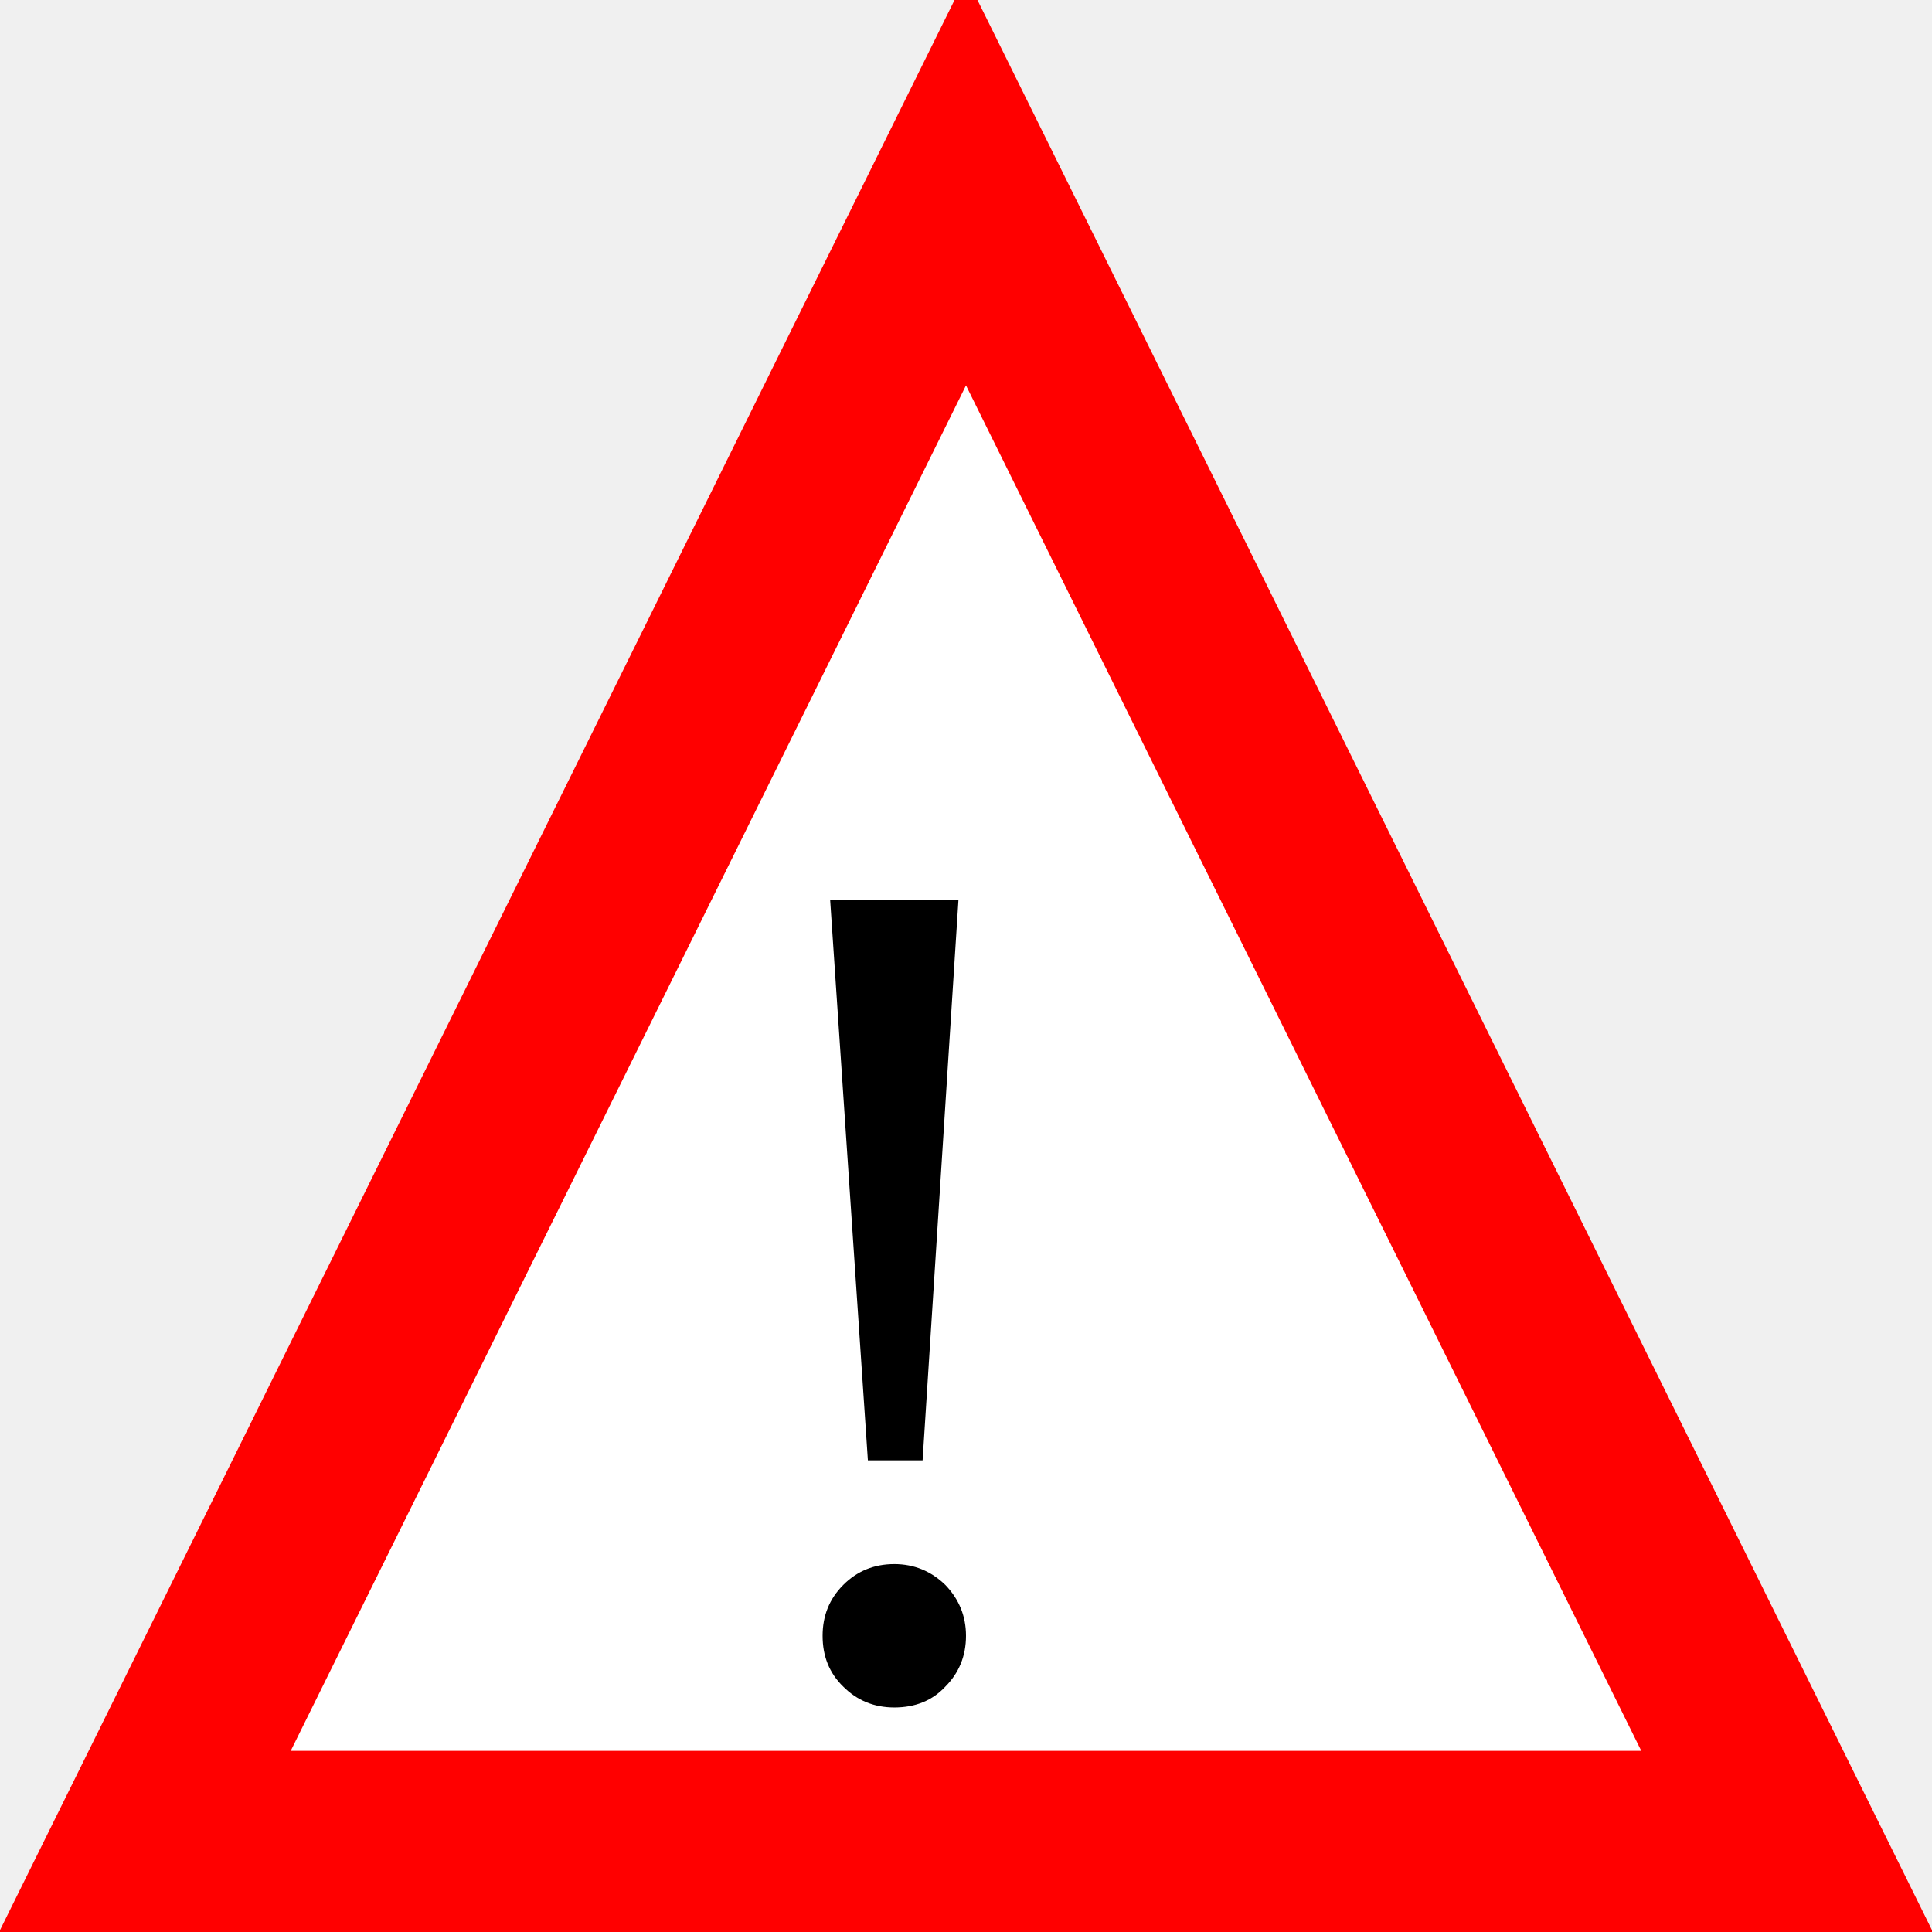
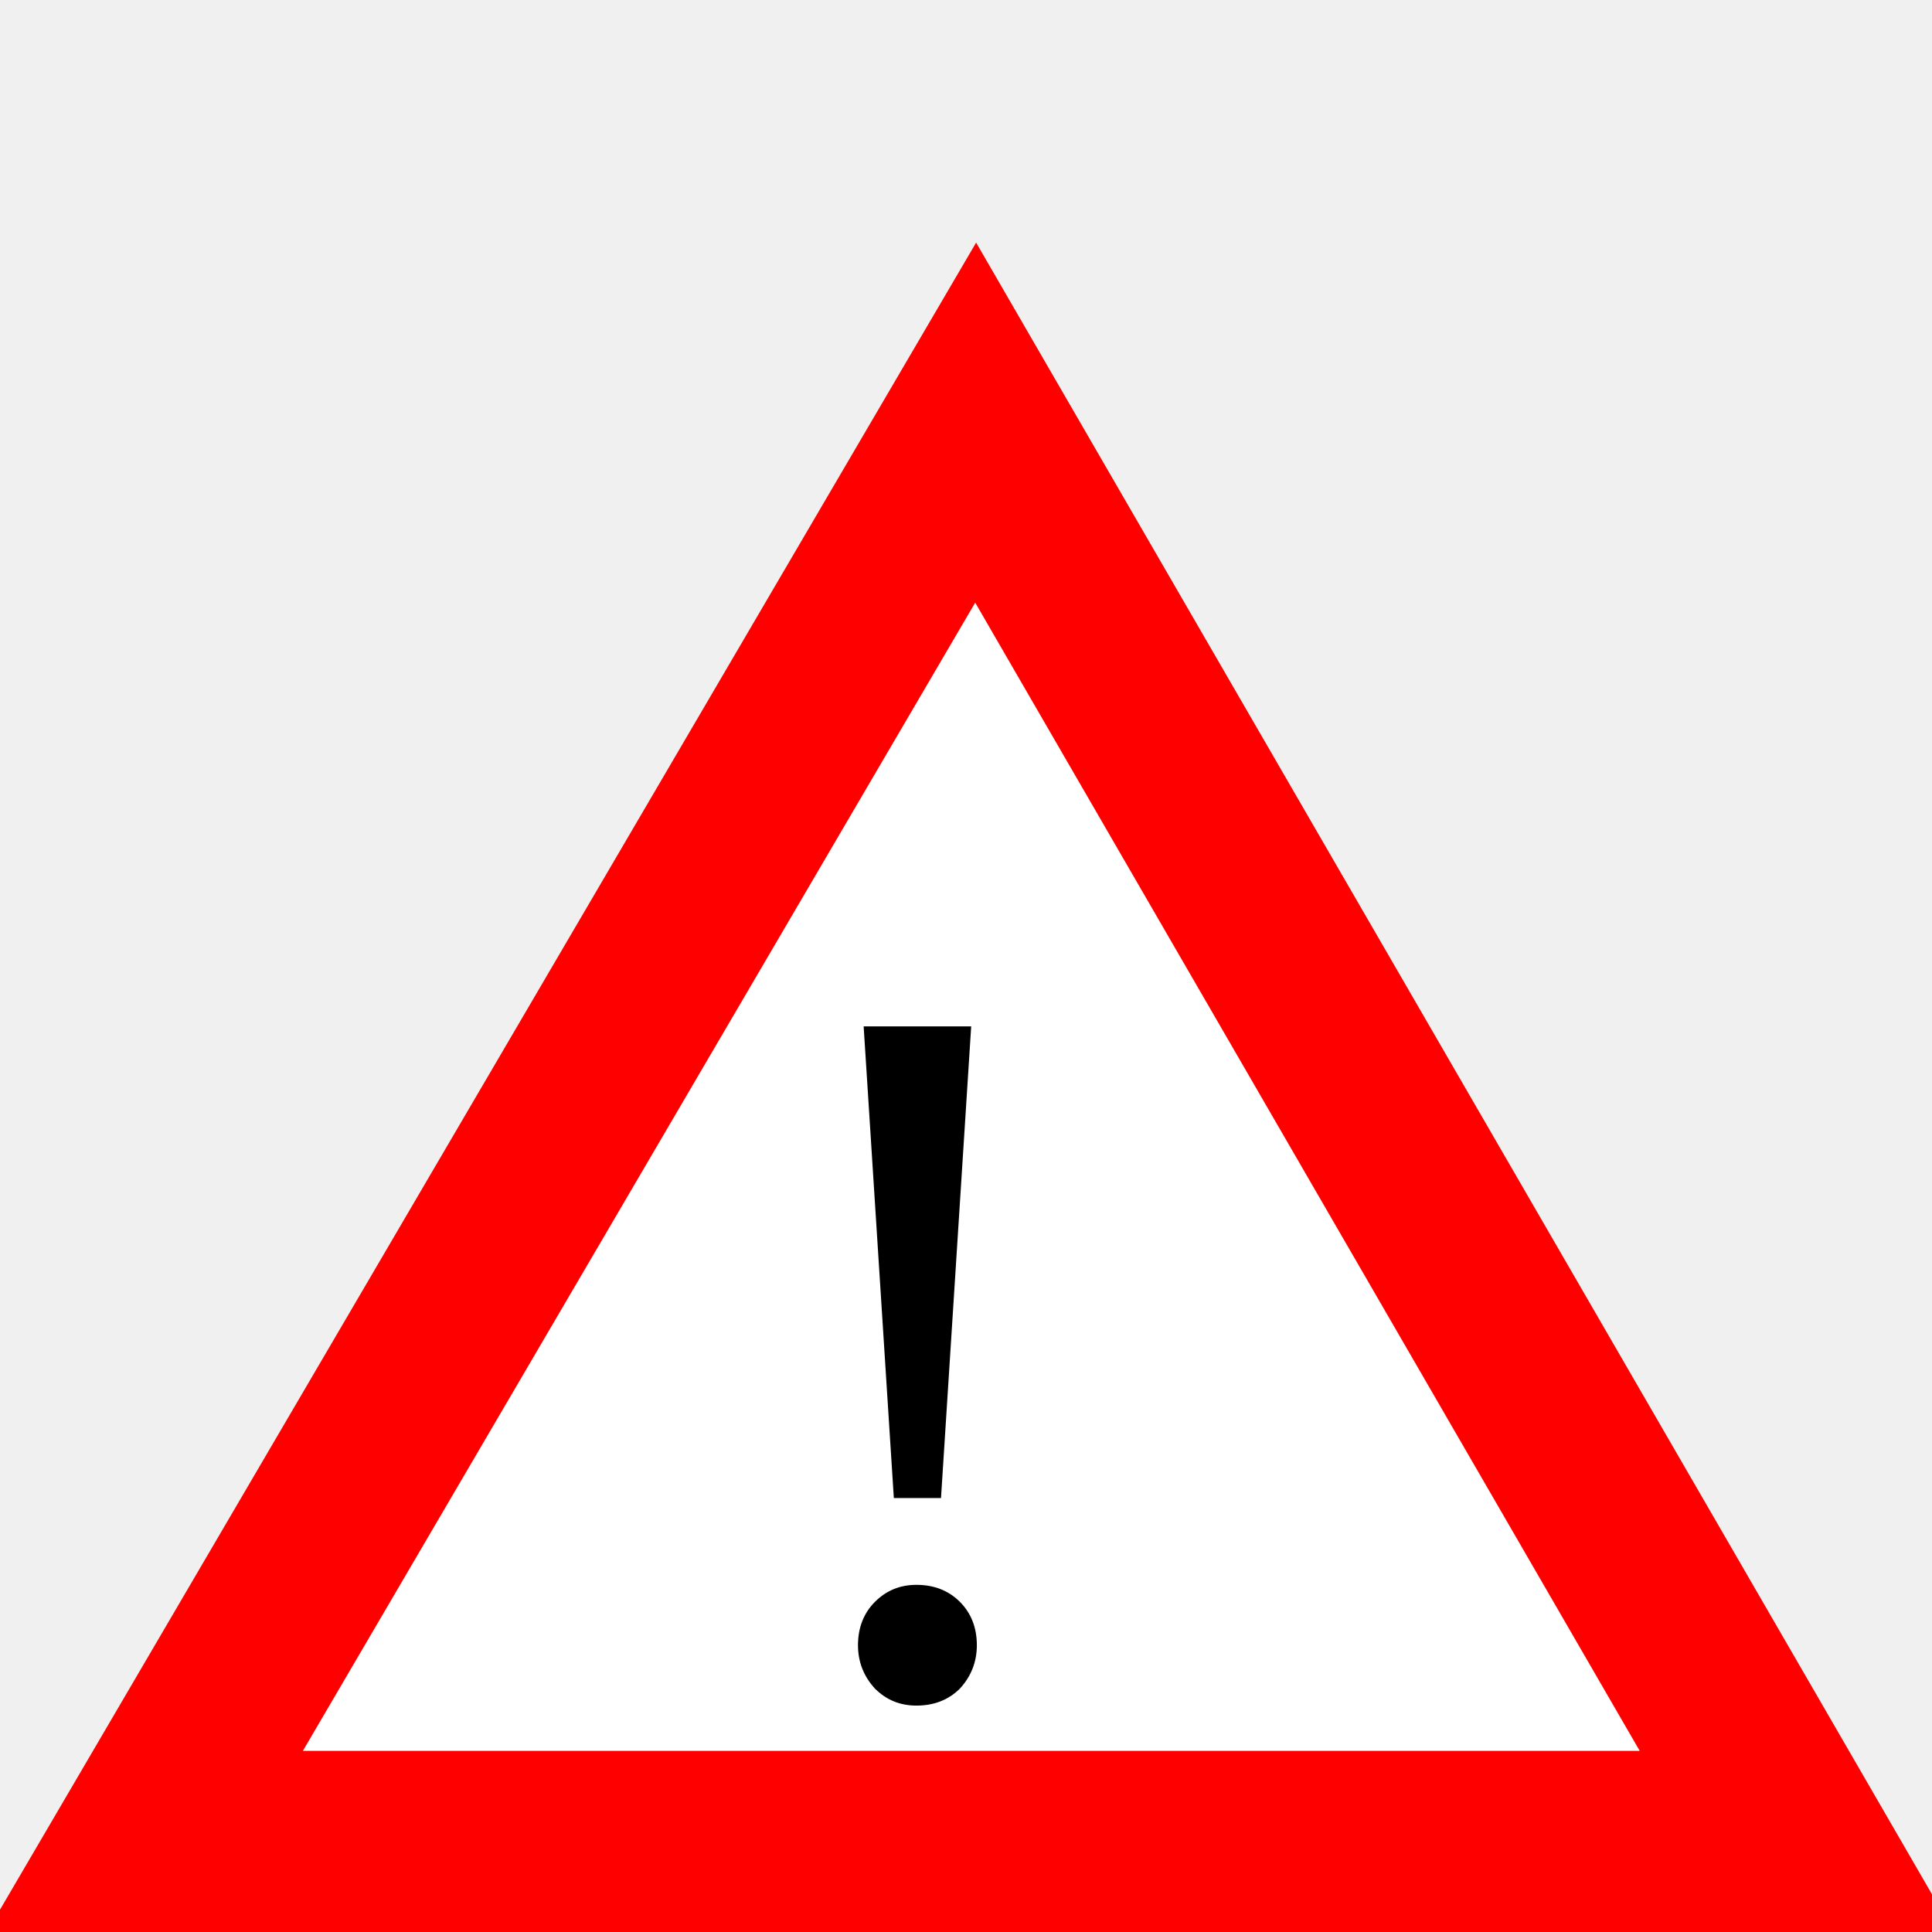
<svg xmlns="http://www.w3.org/2000/svg" viewBox="0 0 16 16" height="24" width="24">
-   <path d="M 1.2 15.25 L 8 1.5, 14.8 15.25 Z" stroke-width="1.5" stroke="red" fill="white" />
-   <text x="5.75" y="14" font-size="smaller">!</text>
+   <path d="M 1.2 15.25 l 6.88 -11.75, 6.8 11.75 Z" stroke-width="1.5" stroke="red" fill="white" />
+   <text x="6.2" y="14" font-size="0.7em">!</text>
</svg>
